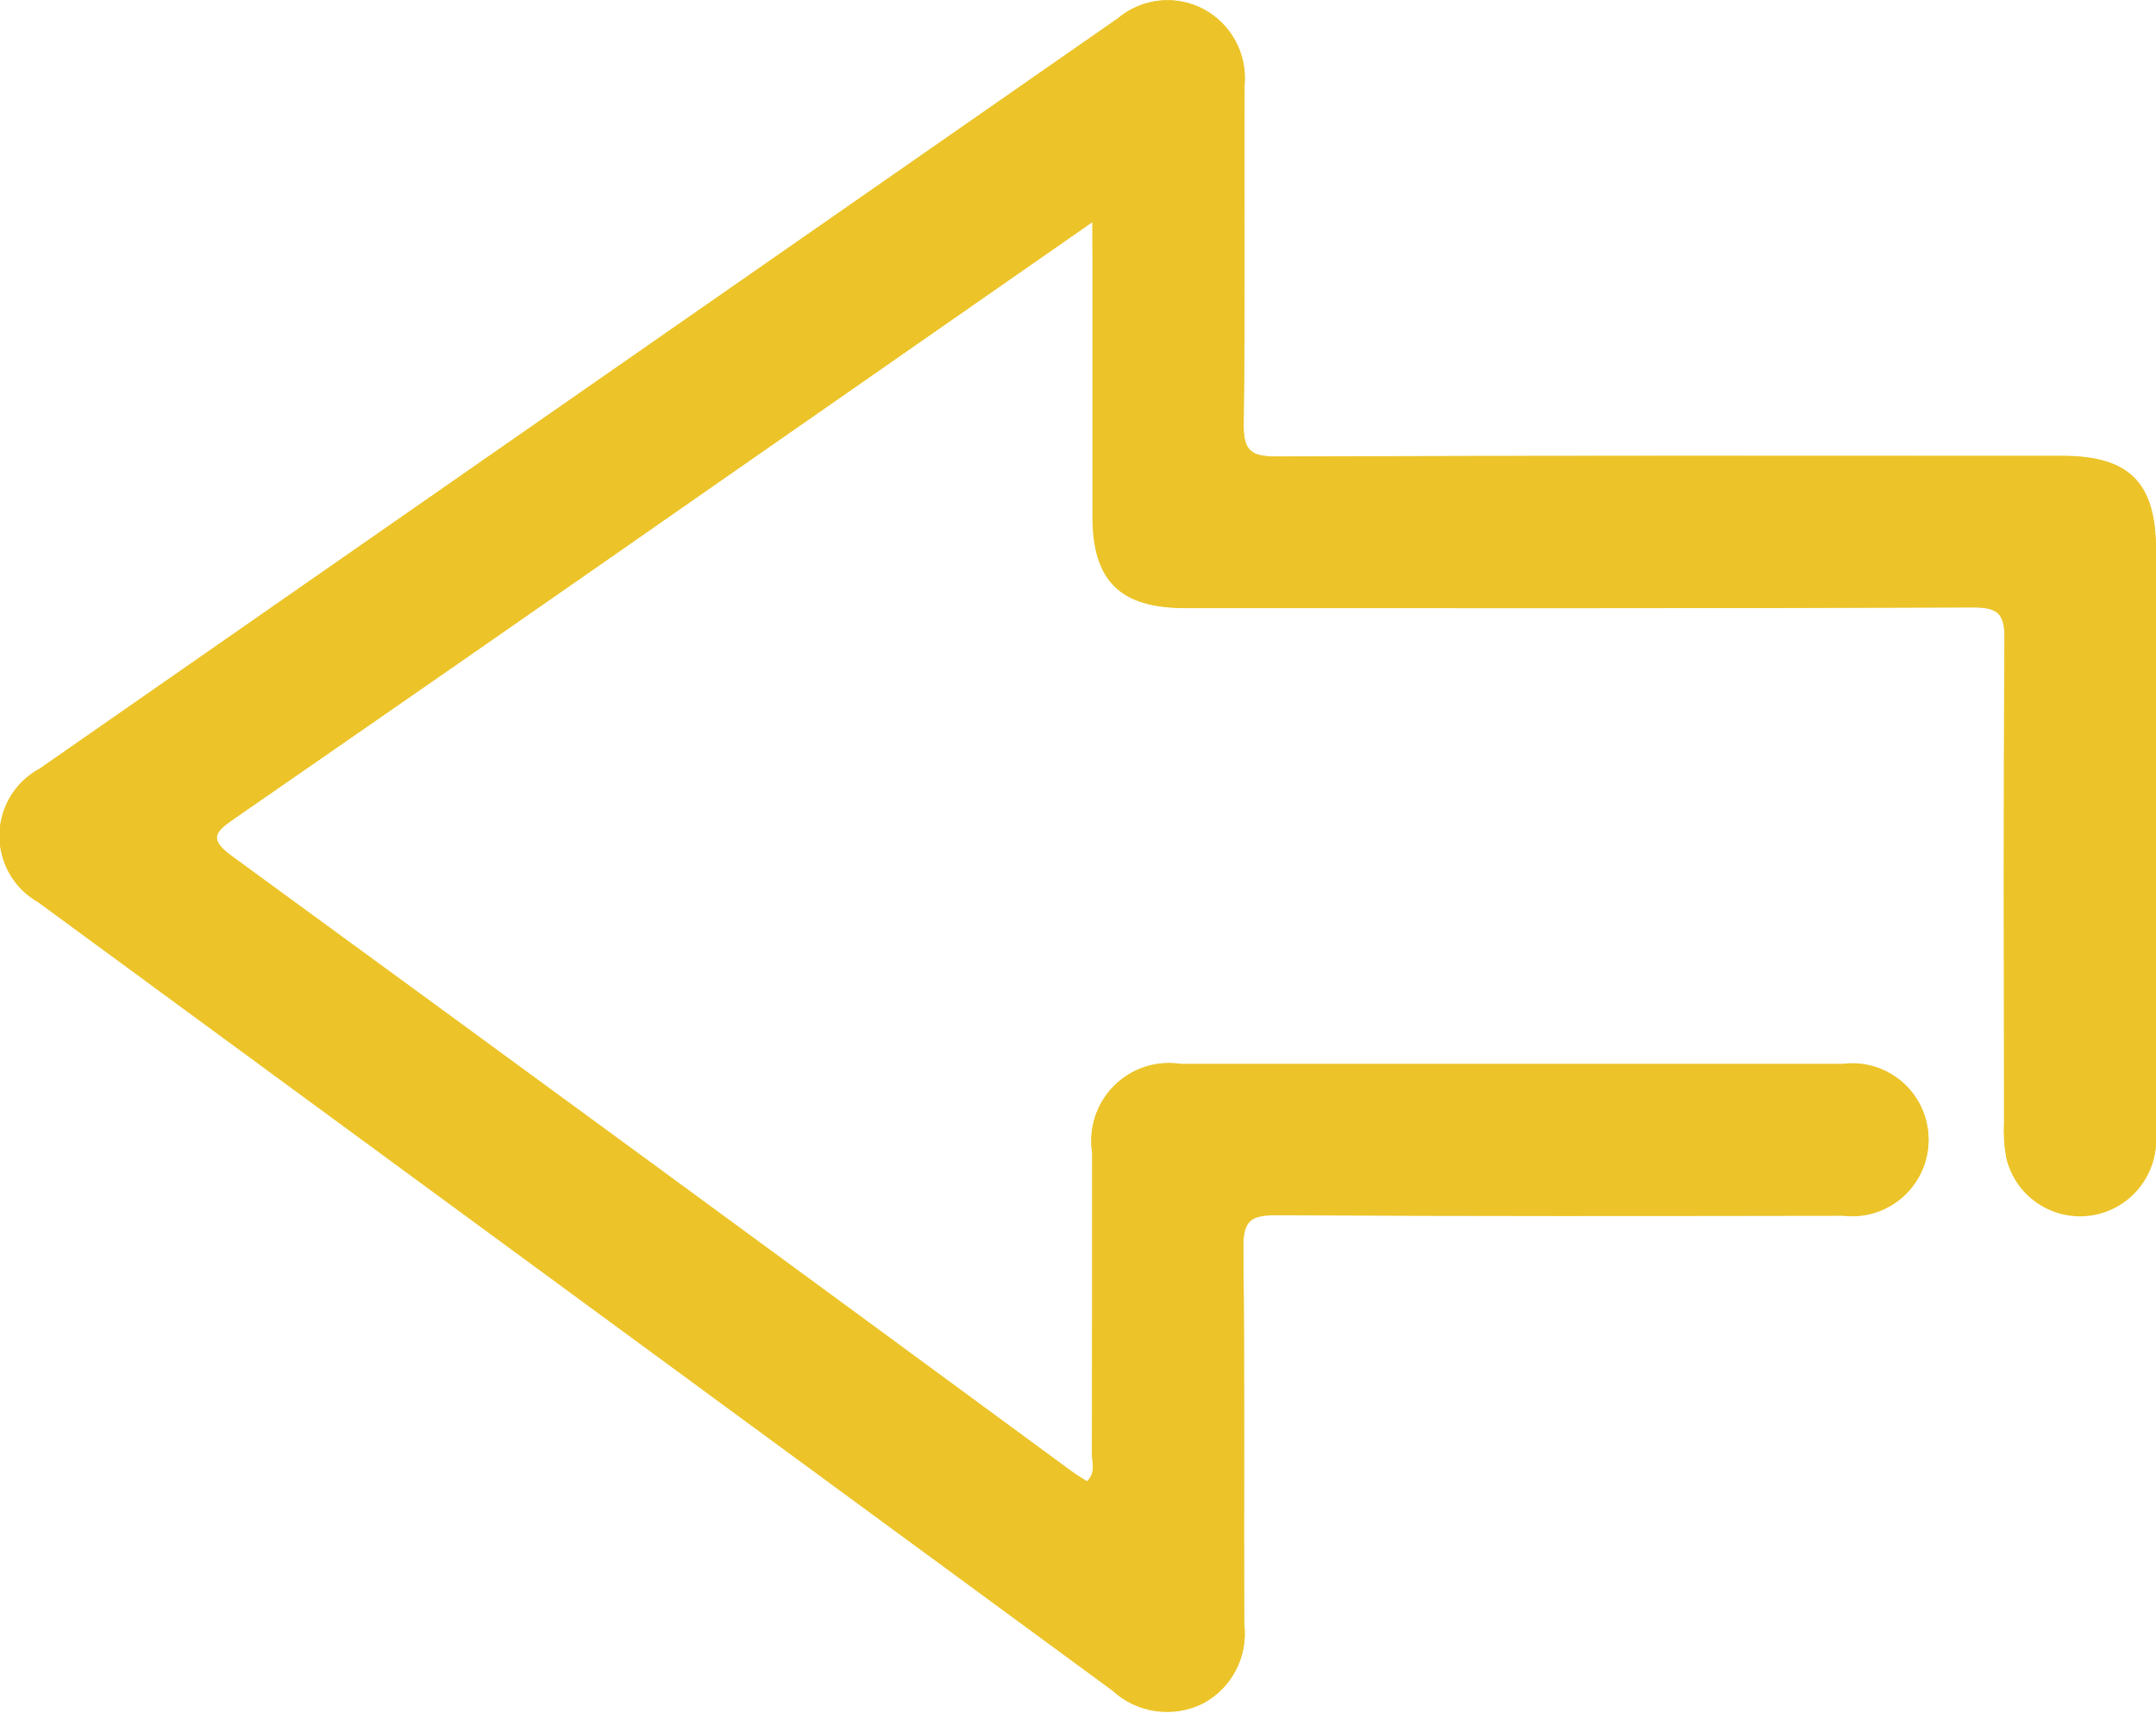
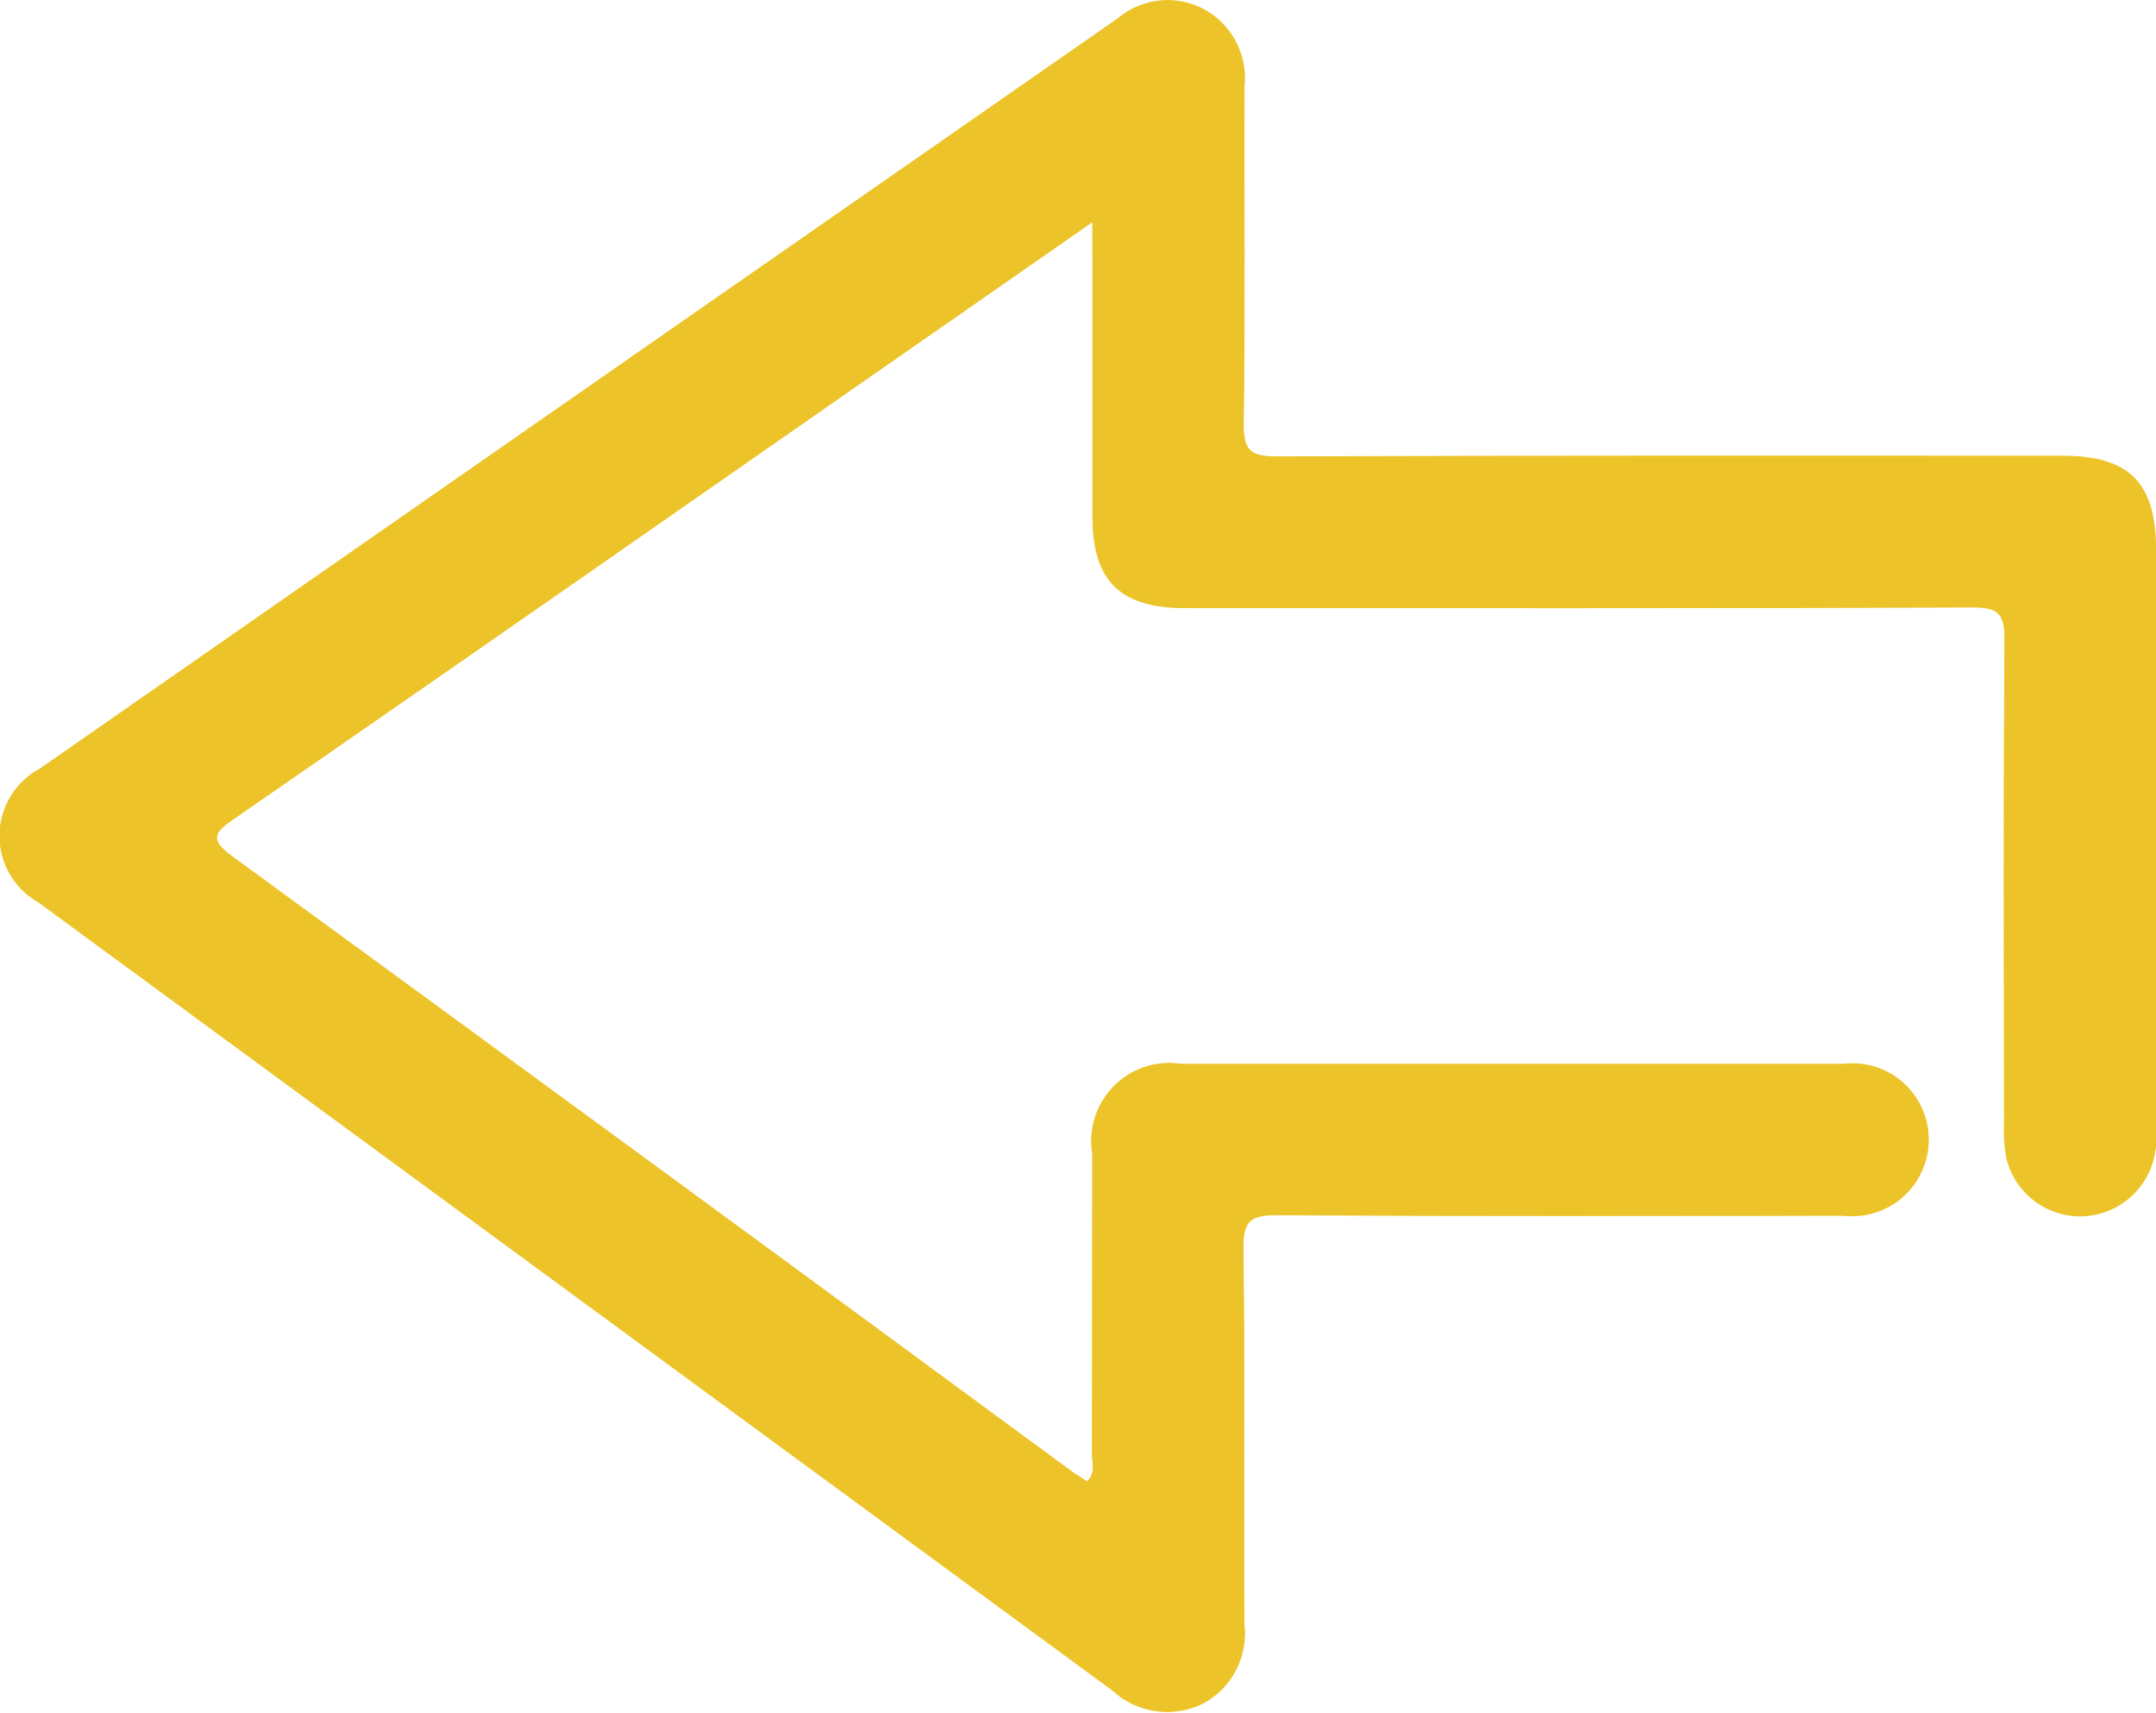
- <svg xmlns="http://www.w3.org/2000/svg" version="1.1" id="Layer_1" x="0px" y="0px" width="40.543px" height="32.2px" viewBox="0 0 40.543 32.2" enable-background="new 0 0 40.543 32.2" xml:space="preserve">
-   <g id="Group_134" transform="translate(-25.205 -11.499)">
+ <svg xmlns="http://www.w3.org/2000/svg" width="40.543" height="32.2" viewBox="0 0 38.411 30.5">
+   <g id="Group_134" data-name="Group 134" transform="translate(-25.205 -11.499)">
    <g id="back" transform="translate(25.205 11.499)">
-       <path id="Path_37" fill="#ECC429" d="M20.543,4.174V4.89c0,1.607,0,3.214,0,4.82c0,1.215,0.52,1.724,1.747,1.724    c4.94,0,9.88,0.007,14.818-0.012c0.472,0,0.588,0.126,0.585,0.589c-0.021,3.035-0.012,6.07-0.009,9.106    c-0.011,0.218,0.003,0.437,0.042,0.65c0.179,0.767,0.945,1.243,1.713,1.065c0.679-0.158,1.144-0.785,1.1-1.48    c0.006-3.67,0.006-7.339,0-11.01c0-1.267-0.504-1.767-1.764-1.767c-4.919,0-9.839-0.007-14.759,0.012    c-0.479,0-0.634-0.093-0.634-0.606c0.032-2.123,0.007-4.245,0.017-6.368c0.057-0.589-0.245-1.155-0.767-1.436    c-0.523-0.279-1.164-0.21-1.617,0.173C14.261,5.054,7.505,9.755,0.75,14.455c-0.698,0.371-0.963,1.237-0.592,1.936    c0.128,0.241,0.323,0.44,0.562,0.575c6.73,4.939,13.461,9.879,20.192,14.816c0.465,0.432,1.146,0.529,1.713,0.246    c0.539-0.29,0.846-0.881,0.771-1.49c-0.012-2.359,0.012-4.721-0.018-7.08c-0.007-0.512,0.146-0.611,0.633-0.609    c3.551,0.021,7.102,0.015,10.652,0.01c0.788,0.092,1.5-0.473,1.592-1.26c0.091-0.788-0.474-1.5-1.262-1.592    c-0.115-0.014-0.23-0.013-0.346,0.002c-4.146,0-8.293,0-12.438,0c-0.798-0.125-1.547,0.42-1.672,1.219    c-0.024,0.152-0.023,0.309,0.001,0.462c0,1.884,0,3.769-0.005,5.653c0,0.162,0.078,0.35-0.096,0.514    c-0.099-0.065-0.199-0.123-0.292-0.191C14.884,23.807,9.621,19.953,4.357,16.1c-0.428-0.317-0.329-0.447,0.033-0.696    c3.002-2.074,5.999-4.155,8.99-6.243L20.543,4.174z" />
-       <path id="Path_38" fill="#ECC429" d="M20.543,4.174l-7.159,4.981c-2.996,2.083-5.992,4.165-8.99,6.243    c-0.362,0.25-0.461,0.383-0.033,0.696c5.271,3.846,10.533,7.701,15.788,11.565c0.093,0.068,0.192,0.127,0.292,0.191    c0.174-0.164,0.096-0.352,0.096-0.514c0.006-1.885,0-3.77,0.005-5.654c-0.13-0.797,0.412-1.549,1.208-1.679    c0.152-0.024,0.309-0.025,0.462-0.001c4.146,0,8.292,0,12.438,0c0.786-0.101,1.505,0.455,1.605,1.242    c0.101,0.785-0.455,1.505-1.242,1.605c-0.115,0.015-0.231,0.016-0.347,0.002c-3.551,0-7.102,0.012-10.653-0.01    c-0.48,0-0.633,0.096-0.633,0.608c0.029,2.36,0.006,4.722,0.018,7.081c0.074,0.607-0.231,1.199-0.771,1.49    c-0.566,0.283-1.249,0.185-1.713-0.246c-6.728-4.942-13.459-9.881-20.193-14.816c-0.689-0.388-0.933-1.261-0.545-1.95    c0.134-0.238,0.334-0.433,0.576-0.562C7.51,9.745,14.265,5.043,21.021,0.345c0.452-0.383,1.093-0.452,1.616-0.173    c0.521,0.281,0.824,0.846,0.768,1.436c-0.01,2.123,0.014,4.245-0.017,6.368c-0.007,0.513,0.151,0.608,0.634,0.606    c4.92-0.018,9.839-0.012,14.759-0.012c1.259,0,1.763,0.501,1.763,1.767c0,3.669,0,7.34,0,11.01    c0.044,0.787-0.559,1.46-1.346,1.504c-0.688,0.038-1.305-0.42-1.467-1.09c-0.038-0.214-0.053-0.432-0.041-0.65    c0-3.035-0.014-6.07,0.008-9.105c0-0.464-0.113-0.591-0.585-0.589c-4.939,0.018-9.88,0.012-14.817,0.012    c-1.229,0-1.745-0.509-1.748-1.724c0-1.607,0-3.214,0-4.82C20.543,4.7,20.543,4.508,20.543,4.174z" />
+       <path id="Path_37" data-name="Path 37" d="M383.866,250.923v.678q0,2.284,0,4.567c0,1.151.492,1.633,1.655,1.633,4.68,0,9.36.007,14.039-.011.447,0,.557.119.554.558-.02,2.875-.011,5.751-.008,8.627a2.7,2.7,0,0,0,.04.616,1.351,1.351,0,0,0,2.664-.393q.009-5.215,0-10.431c0-1.2-.477-1.674-1.67-1.674-4.661,0-9.322-.007-13.983.011-.454,0-.6-.088-.6-.574.03-2.011.006-4.022.015-6.033a1.393,1.393,0,0,0-.726-1.36,1.373,1.373,0,0,0-1.532.164q-9.6,6.683-19.2,13.362a1.356,1.356,0,0,0-.029,2.379q9.564,7.02,19.131,14.037a1.439,1.439,0,0,0,1.623.234,1.41,1.41,0,0,0,.73-1.412c-.011-2.236.012-4.473-.017-6.709-.006-.484.14-.578.6-.576,3.364.02,6.728.013,10.093.009a1.36,1.36,0,1,0-.016-2.7q-5.892,0-11.784,0a1.386,1.386,0,0,0-1.583,1.592c0,1.785,0,3.571-.005,5.356,0,.154.074.332-.091.487-.094-.062-.189-.117-.277-.181q-7.477-5.482-14.958-10.957c-.406-.3-.312-.423.031-.659q4.266-2.947,8.517-5.915Z" transform="translate(-364.403 -246.972)" fill="#ecc429" fill-rule="evenodd" />
+       <path id="Path_38" data-name="Path 38" d="M383.865,250.924l-6.783,4.719q-4.257,2.961-8.517,5.915c-.343.237-.437.363-.031.659q7.49,5.465,14.958,10.957c.088.064.182.12.277.181.165-.155.091-.333.091-.487.006-1.785,0-3.571.005-5.356a1.386,1.386,0,0,1,1.583-1.592q5.892,0,11.784,0a1.36,1.36,0,1,1,.016,2.7c-3.364,0-6.728.011-10.093-.009-.456,0-.6.091-.6.576.028,2.236.006,4.473.017,6.709a1.41,1.41,0,0,1-.73,1.412,1.439,1.439,0,0,1-1.623-.234q-9.561-7.023-19.131-14.037a1.356,1.356,0,0,1,.029-2.379q9.6-6.684,19.2-13.362a1.373,1.373,0,0,1,1.532-.164,1.393,1.393,0,0,1,.726,1.36c-.009,2.011.014,4.022-.015,6.033-.007.486.143.576.6.574,4.661-.017,9.322-.011,13.983-.011,1.193,0,1.67.475,1.67,1.674q0,5.215,0,10.431a1.352,1.352,0,0,1-2.664.393,2.707,2.707,0,0,1-.04-.616c0-2.876-.012-5.751.008-8.627,0-.439-.107-.56-.554-.558-4.68.017-9.36.011-14.039.011-1.163,0-1.653-.482-1.655-1.633q0-2.284,0-4.567C383.865,251.422,383.865,251.241,383.865,250.924Z" transform="translate(-364.402 -246.973)" fill="#ecc429" fill-rule="evenodd" />
    </g>
  </g>
</svg>
